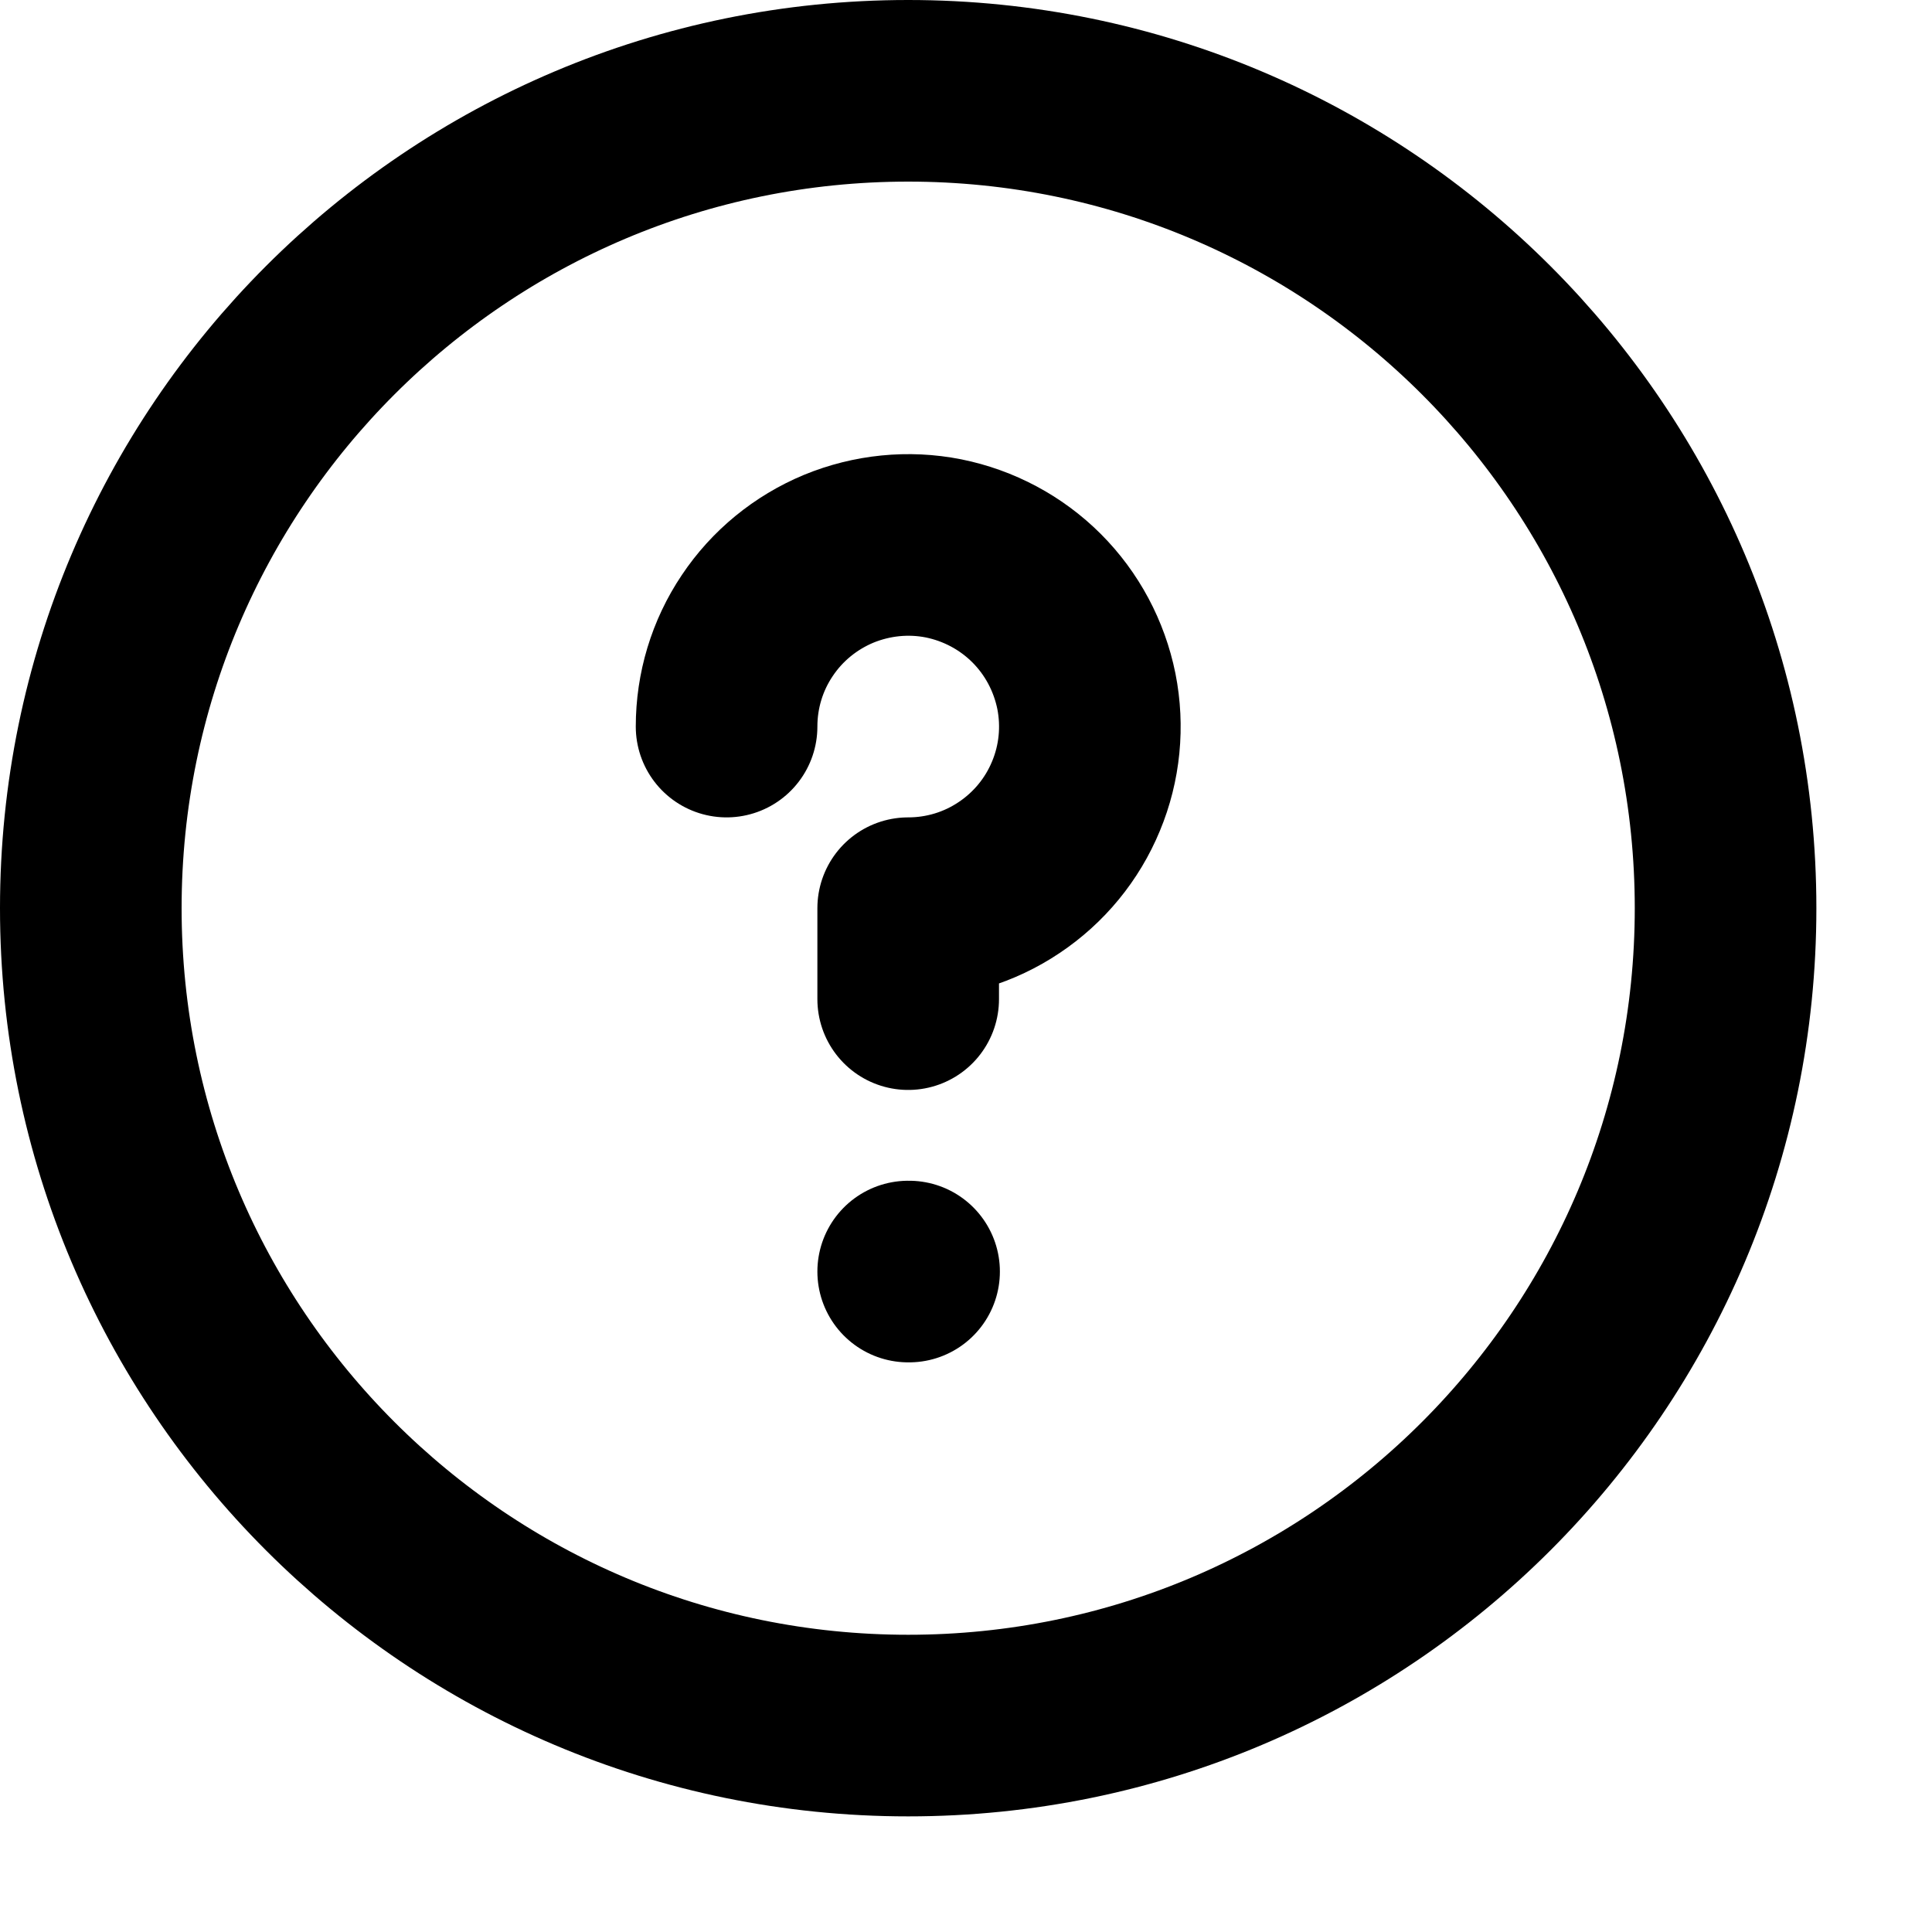
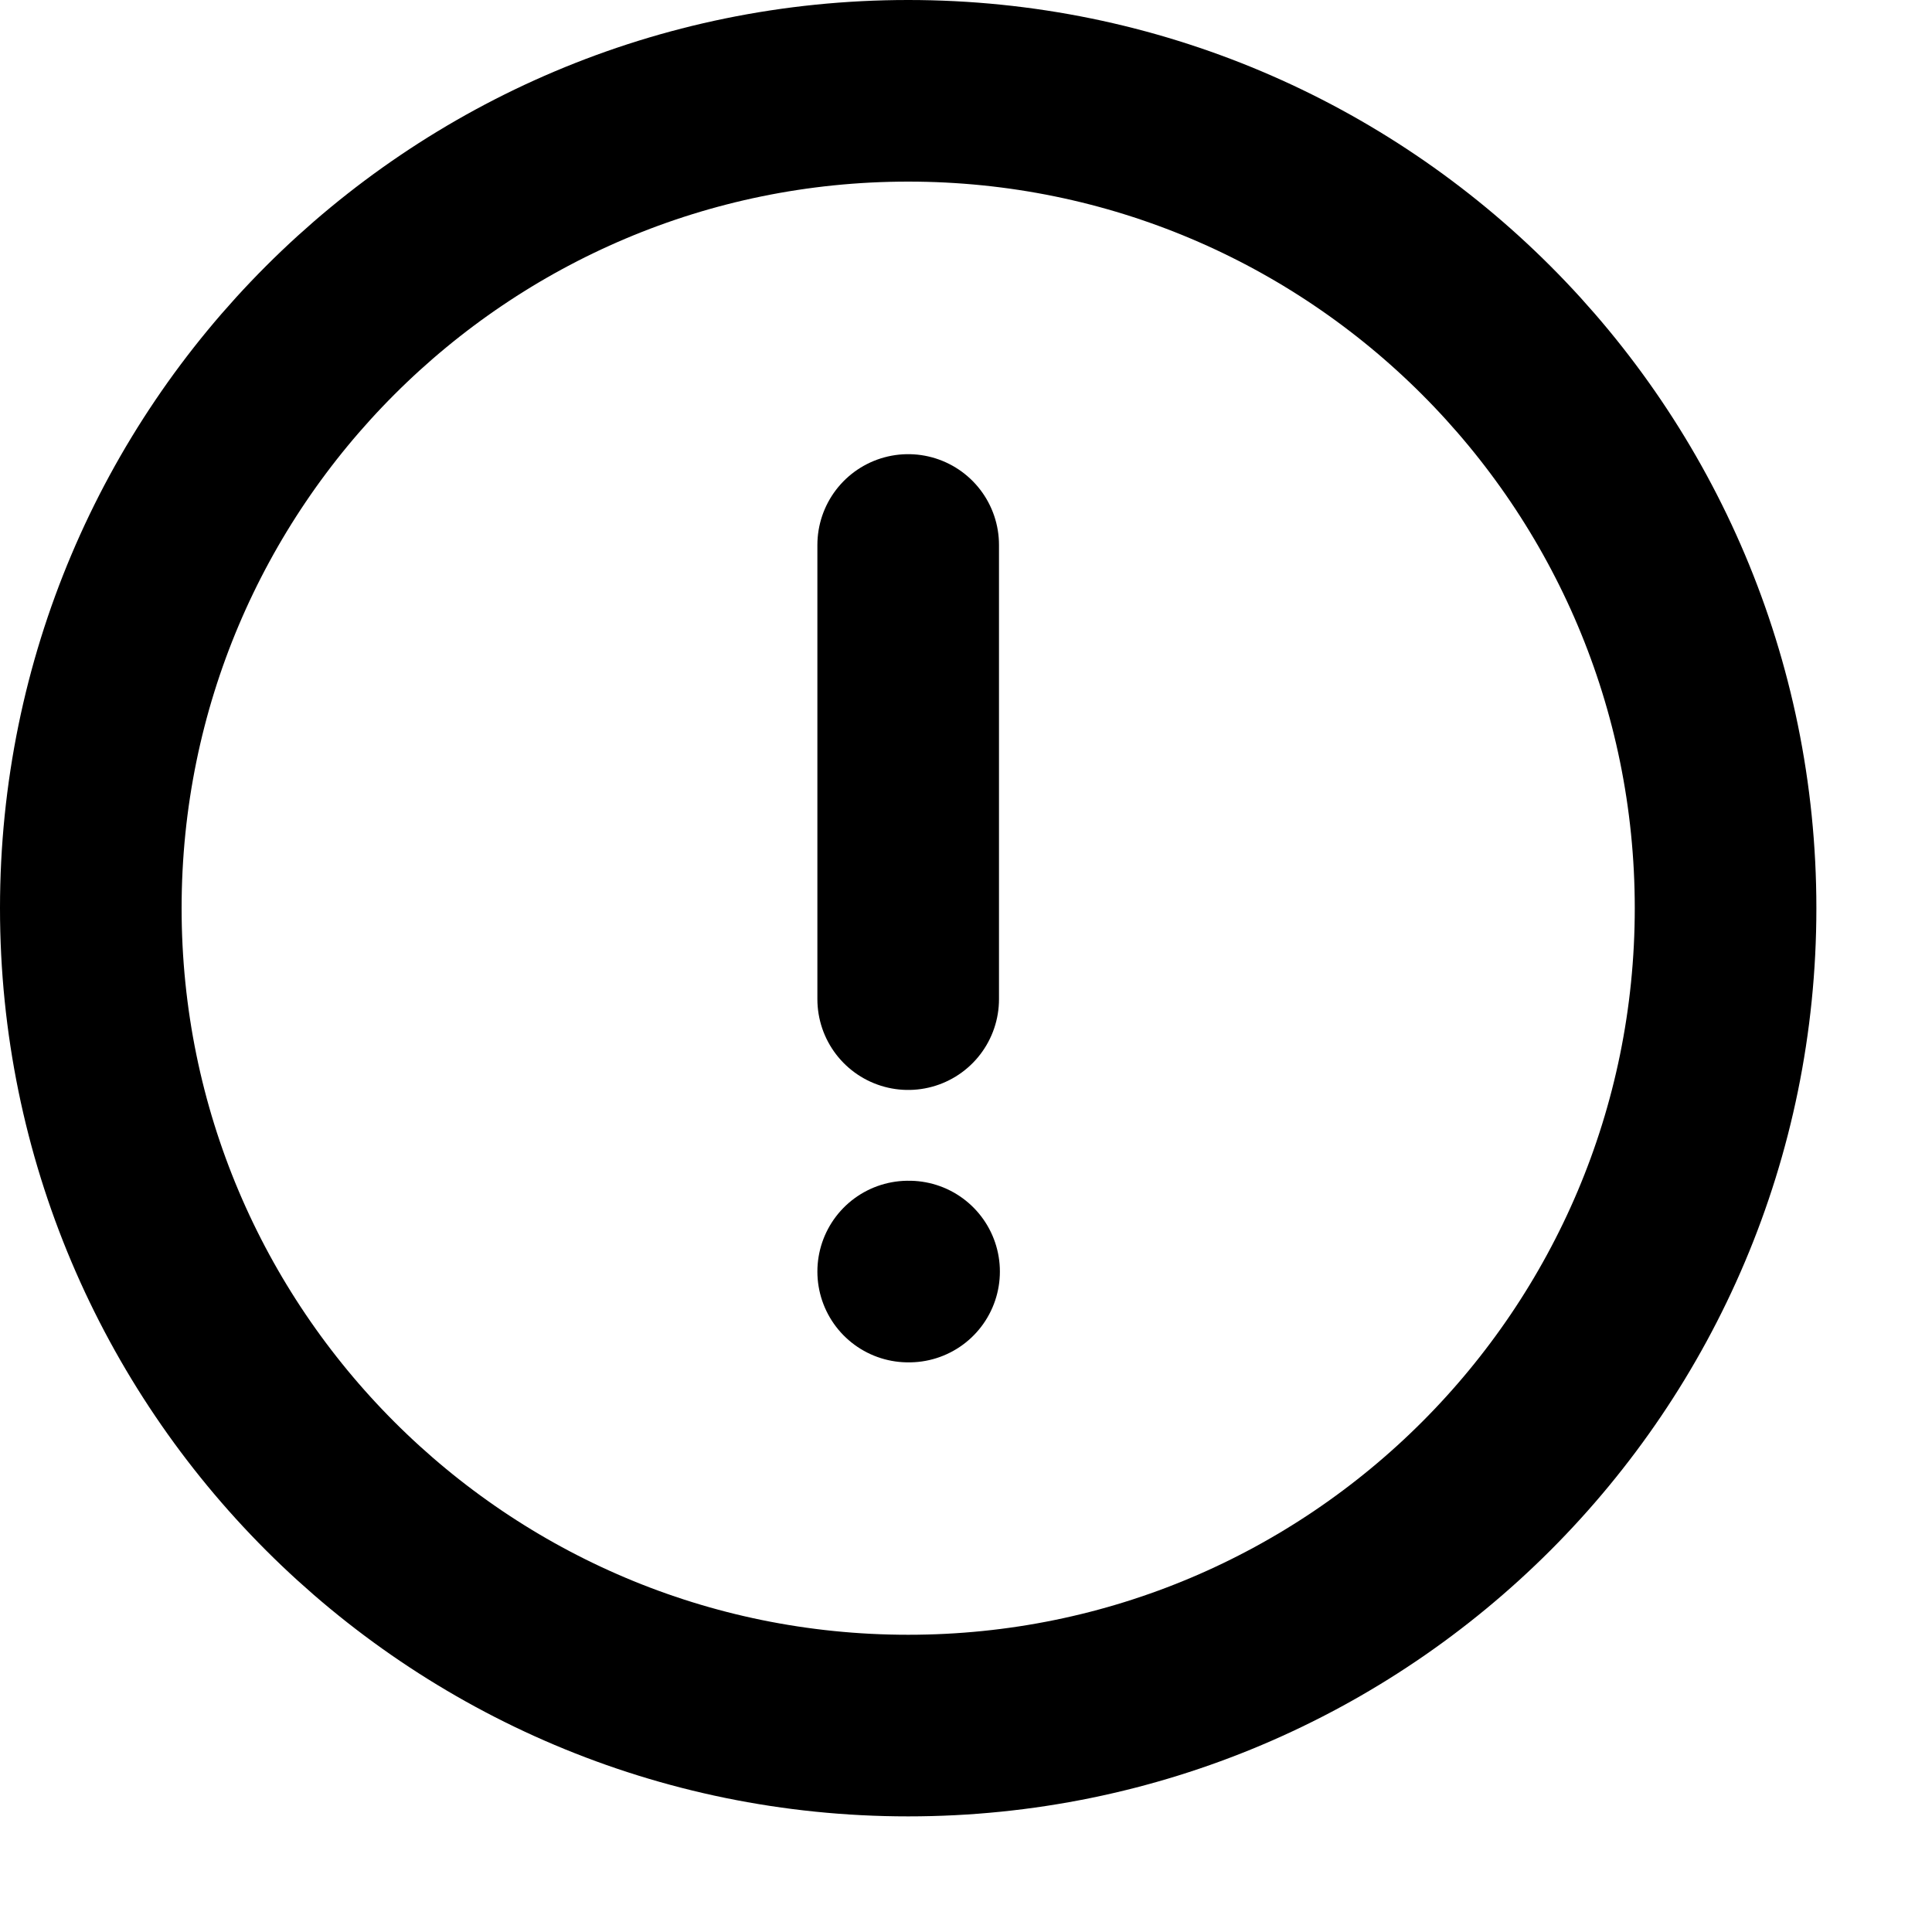
<svg xmlns="http://www.w3.org/2000/svg" width="13" height="13" viewBox="0 0 13 13" fill="none">
-   <g id="Component 30">
+   <g id="Group 3466050">
    <path id="Vector" d="M6.111 11.611C9.149 11.611 11.611 9.149 11.611 6.111C11.611 3.074 9.149 0.611 6.111 0.611C3.074 0.611 0.611 3.074 0.611 6.111C0.611 9.149 3.074 11.611 6.111 11.611Z" stroke="currentColor" stroke-width="1.222" stroke-linecap="round" stroke-linejoin="round" />
-     <path id="Vector_2" d="M4.889 4.889C4.889 4.647 4.96 4.411 5.095 4.21C5.229 4.009 5.42 3.853 5.643 3.76C5.867 3.668 6.112 3.643 6.349 3.69C6.586 3.738 6.804 3.854 6.975 4.025C7.146 4.196 7.262 4.414 7.31 4.651C7.357 4.888 7.333 5.134 7.24 5.357C7.148 5.58 6.991 5.771 6.79 5.905C6.589 6.04 6.353 6.111 6.111 6.111V6.723M6.111 8.556H6.117" stroke="currentColor" stroke-width="1.222" stroke-linecap="round" stroke-linejoin="round" />
+     <path id="Vector_2" d="M6.111 3.667V6.723M6.111 8.556H6.117" stroke="currentColor" stroke-width="1.222" stroke-linecap="round" stroke-linejoin="round" />
  </g>
</svg>
